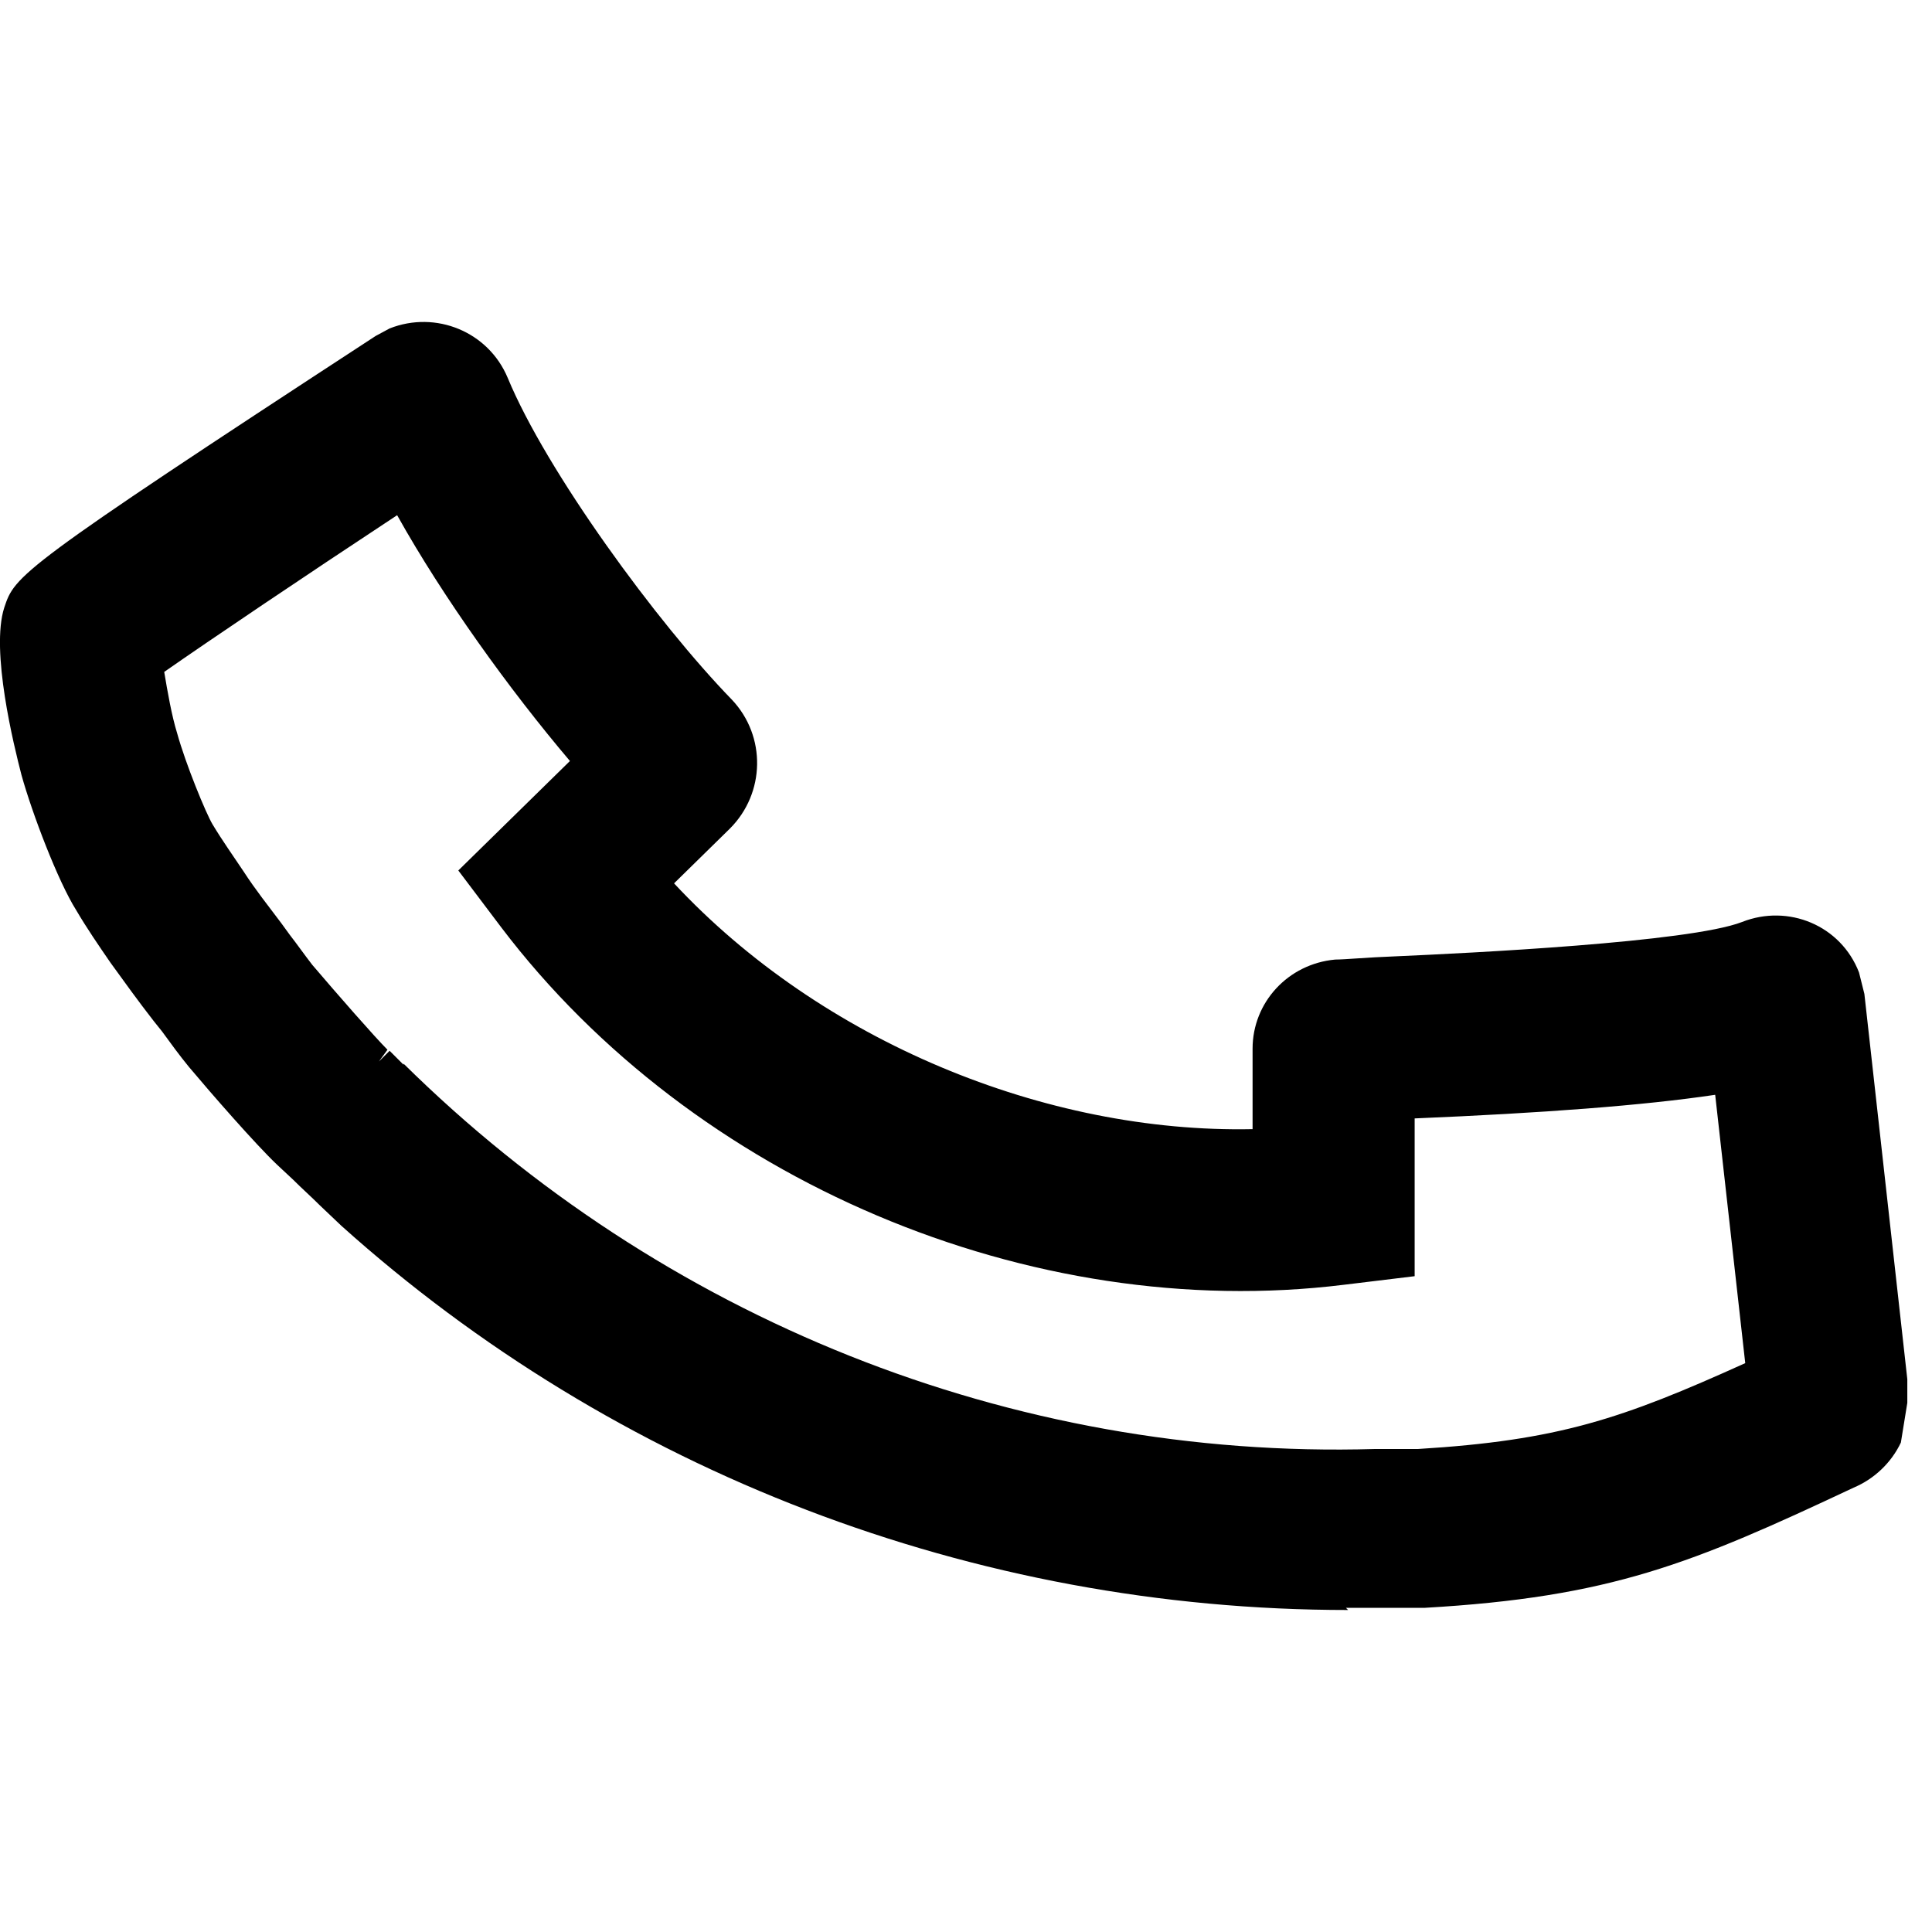
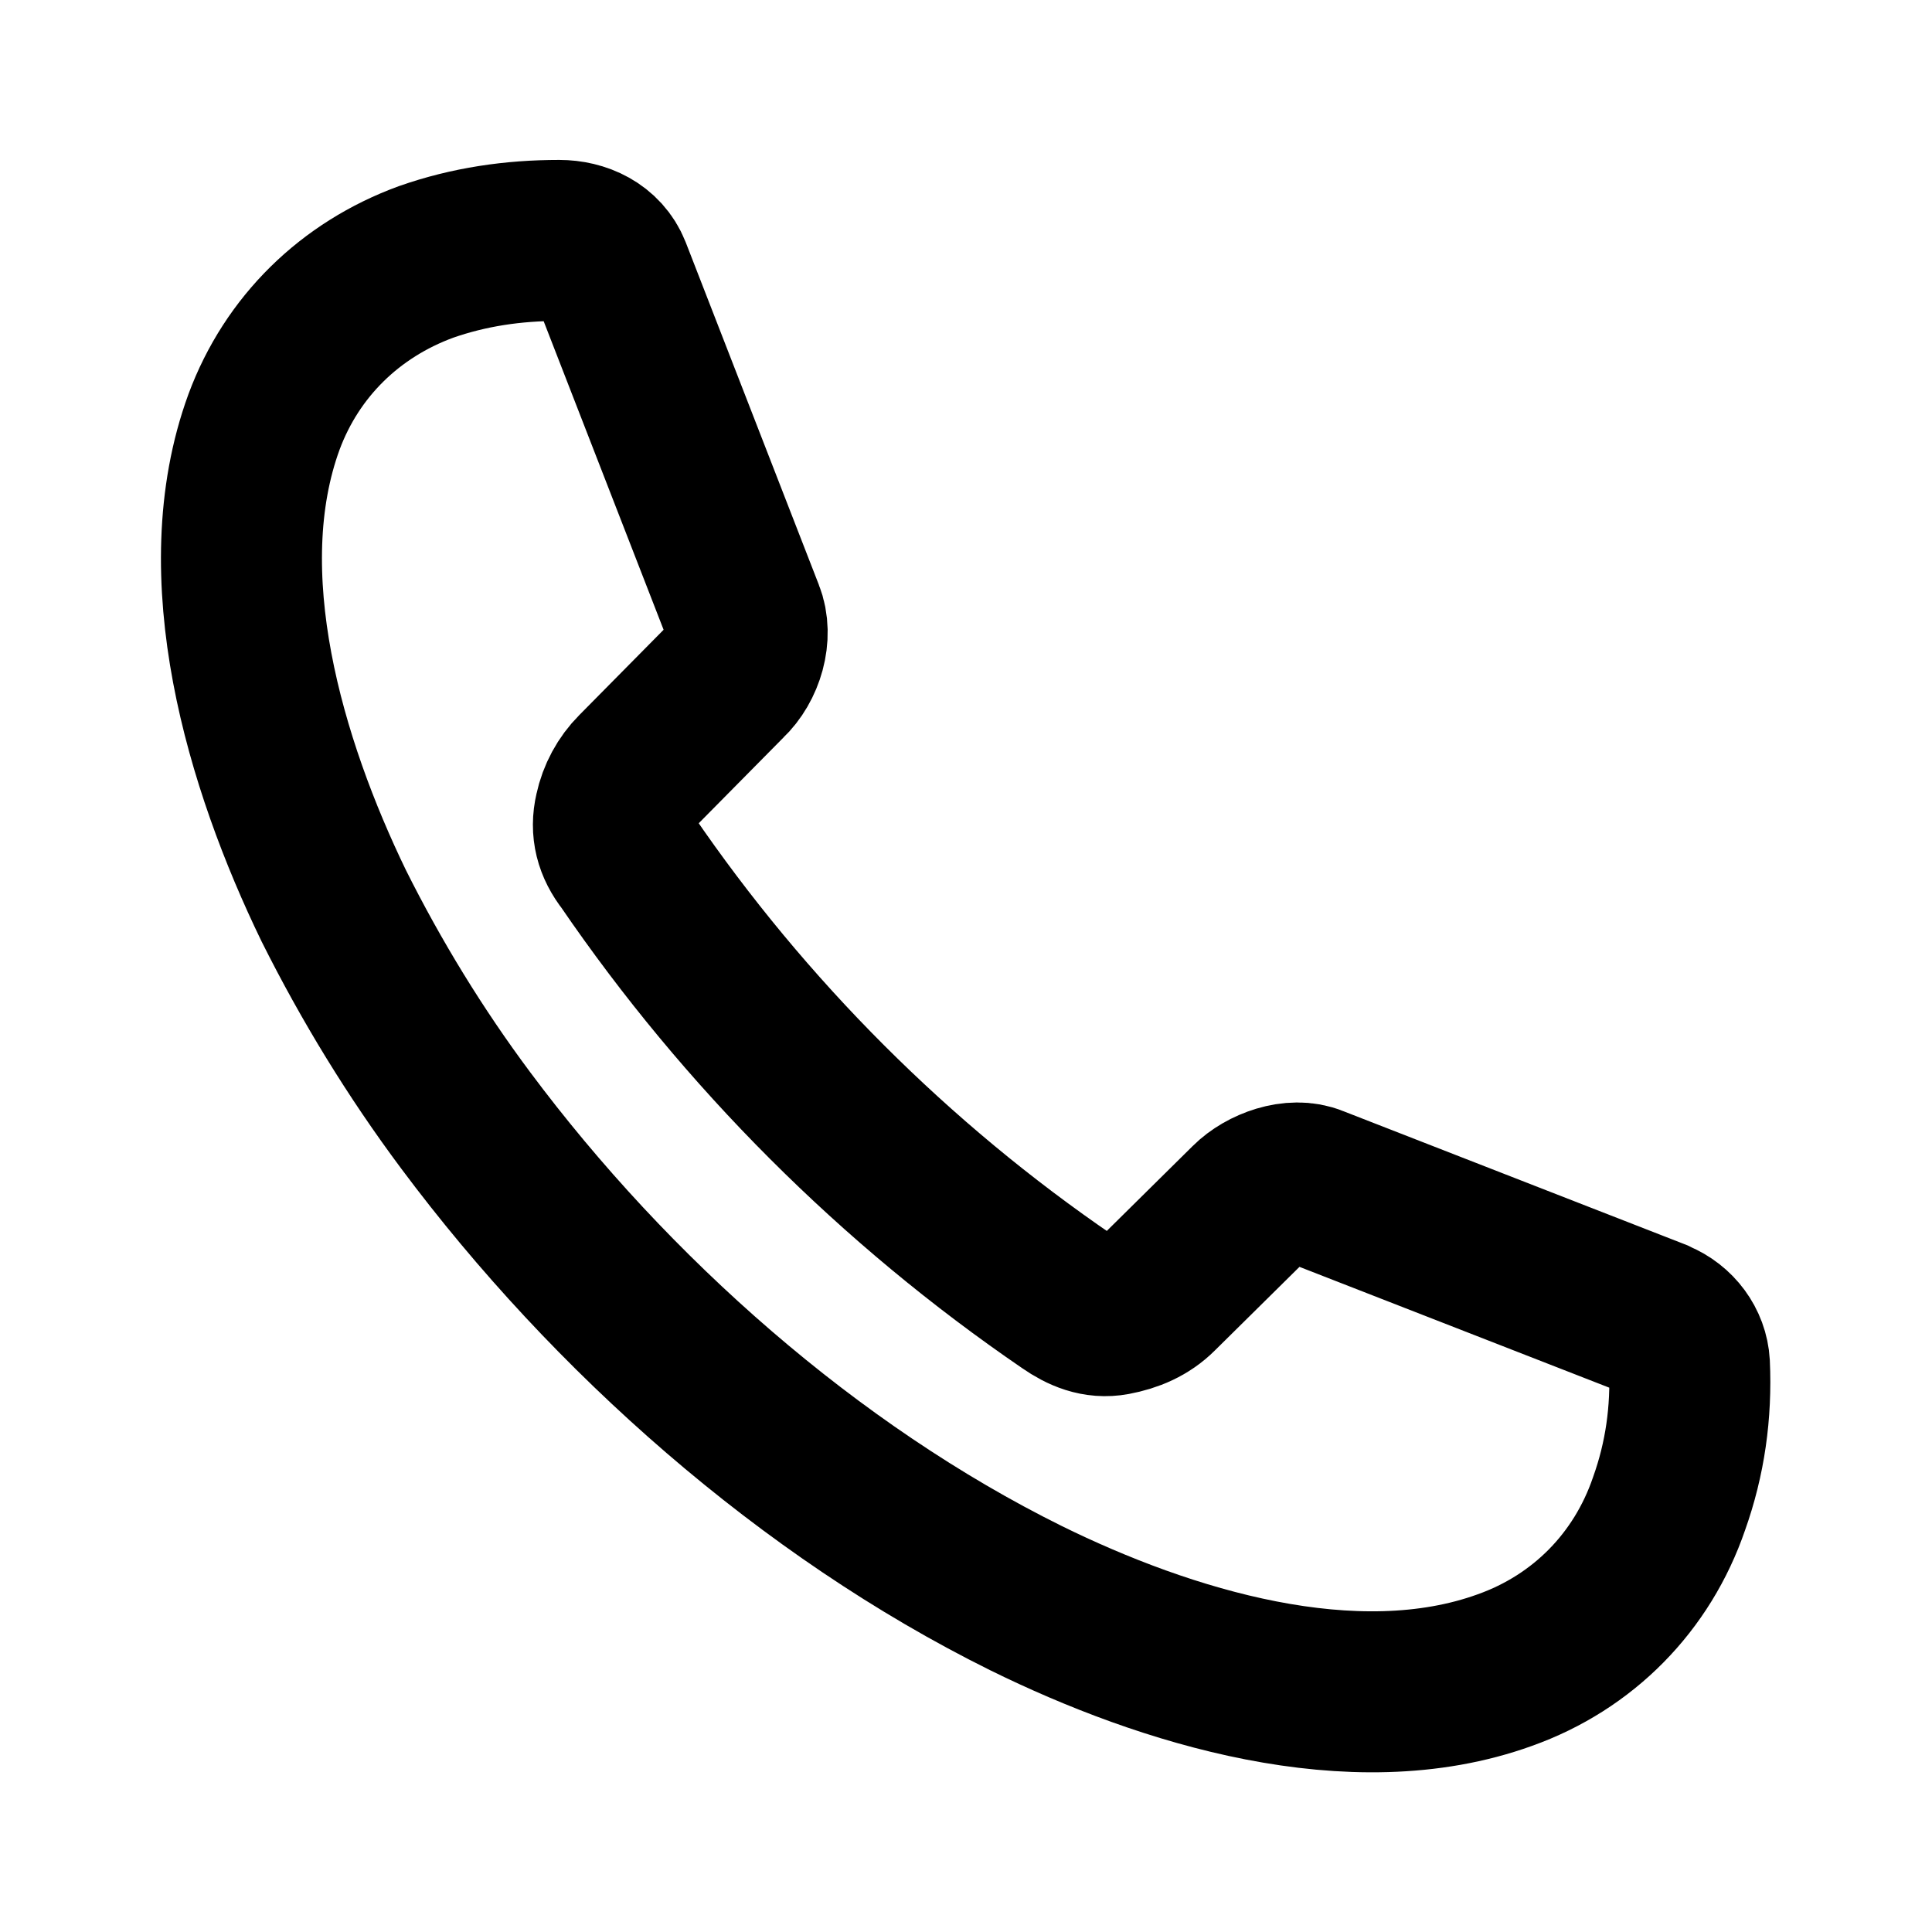
- <svg xmlns="http://www.w3.org/2000/svg" width="100%" height="100%" viewBox="0 -3 18 18" fill="currentColor">
-   <path d="M12.56,12c-3.49,0-6.83-1.29-9.38-3.58h0s-.2-.19-.2-.19c-.08-.08-.17-.16-.25-.24l-.15-.14c-.2-.19-.61-.66-.82-.91-.09-.11-.17-.22-.25-.33l-.08-.1c-.14-.18-.27-.36-.4-.54-.11-.16-.22-.32-.32-.49-.17-.27-.41-.9-.51-1.26-.07-.27-.29-1.16-.16-1.56.1-.3.12-.35,3.46-2.53l.13-.07c.43-.17.92.03,1.1.46.36.87,1.39,2.28,2.09,3,.32.34.31.87-.02,1.2l-.52.51c1.37,1.47,3.46,2.33,5.39,2.29v-.75c0-.43.33-.79.77-.83.09,0,.29-.02.56-.03.68-.03,2.74-.13,3.23-.32.43-.17.92.03,1.09.47l.05.2.4,3.59v.22s-.06.37-.06.37c-.09.19-.25.34-.44.42-1.51.71-2.26,1.02-4,1.12-.12,0-.24,0-.36,0-.12,0-.25,0-.37,0ZM3.76,6.91c2.4,2.37,5.66,3.69,9.05,3.59h.13c.09,0,.18,0,.27,0,1.31-.08,1.9-.28,3.05-.8l-.28-2.5c-.67.1-1.61.17-2.8.22v1.47s-.66.08-.66.08c-2.92.36-6.06-.97-7.85-3.33l-.4-.53,1.04-1.02c-.56-.66-1.18-1.52-1.61-2.29-.88.58-1.74,1.16-2.17,1.46.03.18.07.41.12.57.08.29.27.75.33.85.09.15.19.29.29.44.11.17.23.32.35.48l.08.11c.07.09.14.19.21.28.23.27.58.67.7.79l-.08.11.1-.1.13.13ZM12.58,7.44s0,0,0,0c0,0,0,0,0,0ZM16.79,7s0,0,0,0c0,0,0,0,0,0ZM13.19,6.78h0s0,0,0,0ZM5.76,3.65h0s0,0,0,0ZM3.35,1.1h0s0,0,0,0Z" />
+ <svg xmlns="http://www.w3.org/2000/svg" width="100%" height="100%" viewBox="-1.5 -1.5 18 18" fill="none" stroke="currentColor" stroke-width="1.5" stroke-miterlimit="10">
+   <path d="M13.94,10.8c.17.07.29.23.3.41.02.45-.04.88-.19,1.3-.25.73-.8,1.29-1.53,1.55-1.41.51-3.16-.03-4.46-.67-2.02-1-3.87-2.64-5.22-4.45-.47-.63-.88-1.3-1.23-2C.97,5.62.44,3.85.96,2.43c.26-.7.8-1.23,1.51-1.49.4-.14.81-.2,1.24-.2.2,0,.4.09.48.29l1.24,3.19c.08.2,0,.47-.16.62l-.84.85c-.1.1-.17.23-.2.37-.04.17,0,.32.11.46,1.1,1.61,2.5,3.01,4.11,4.11.13.09.27.15.43.12s.3-.09.41-.2l.85-.84c.14-.14.41-.24.6-.16l3.18,1.24Z" />
</svg>
